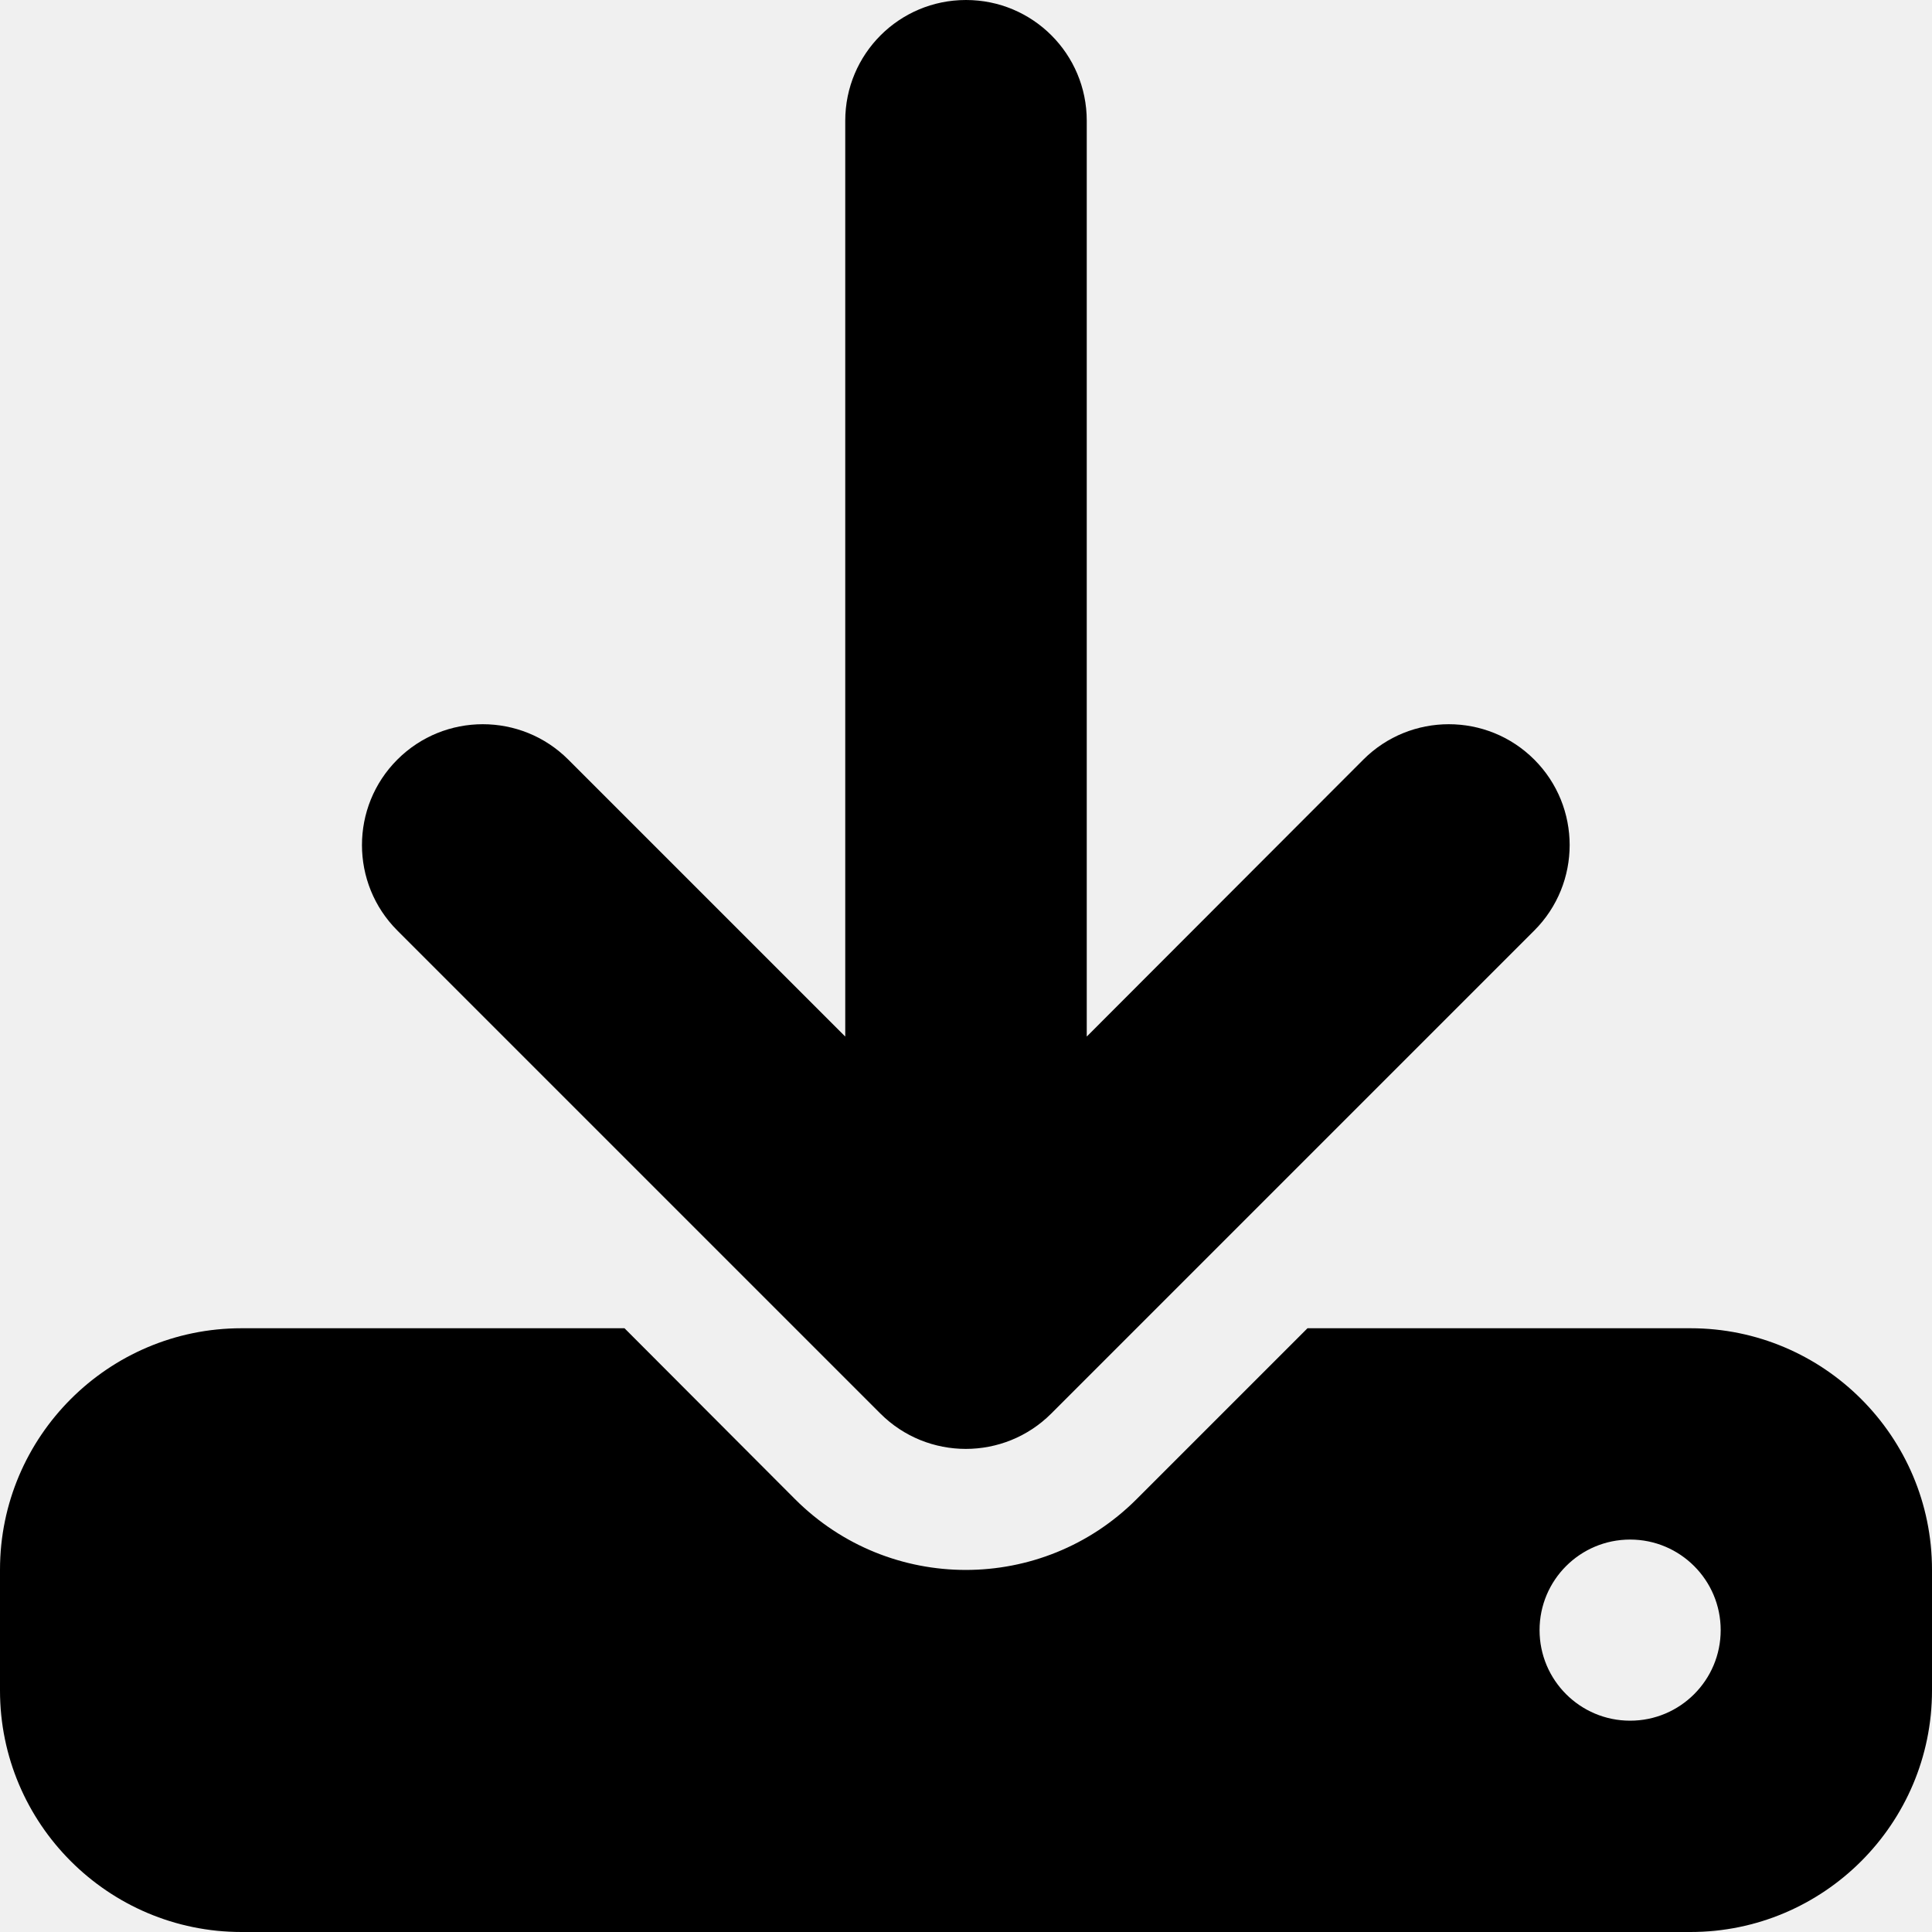
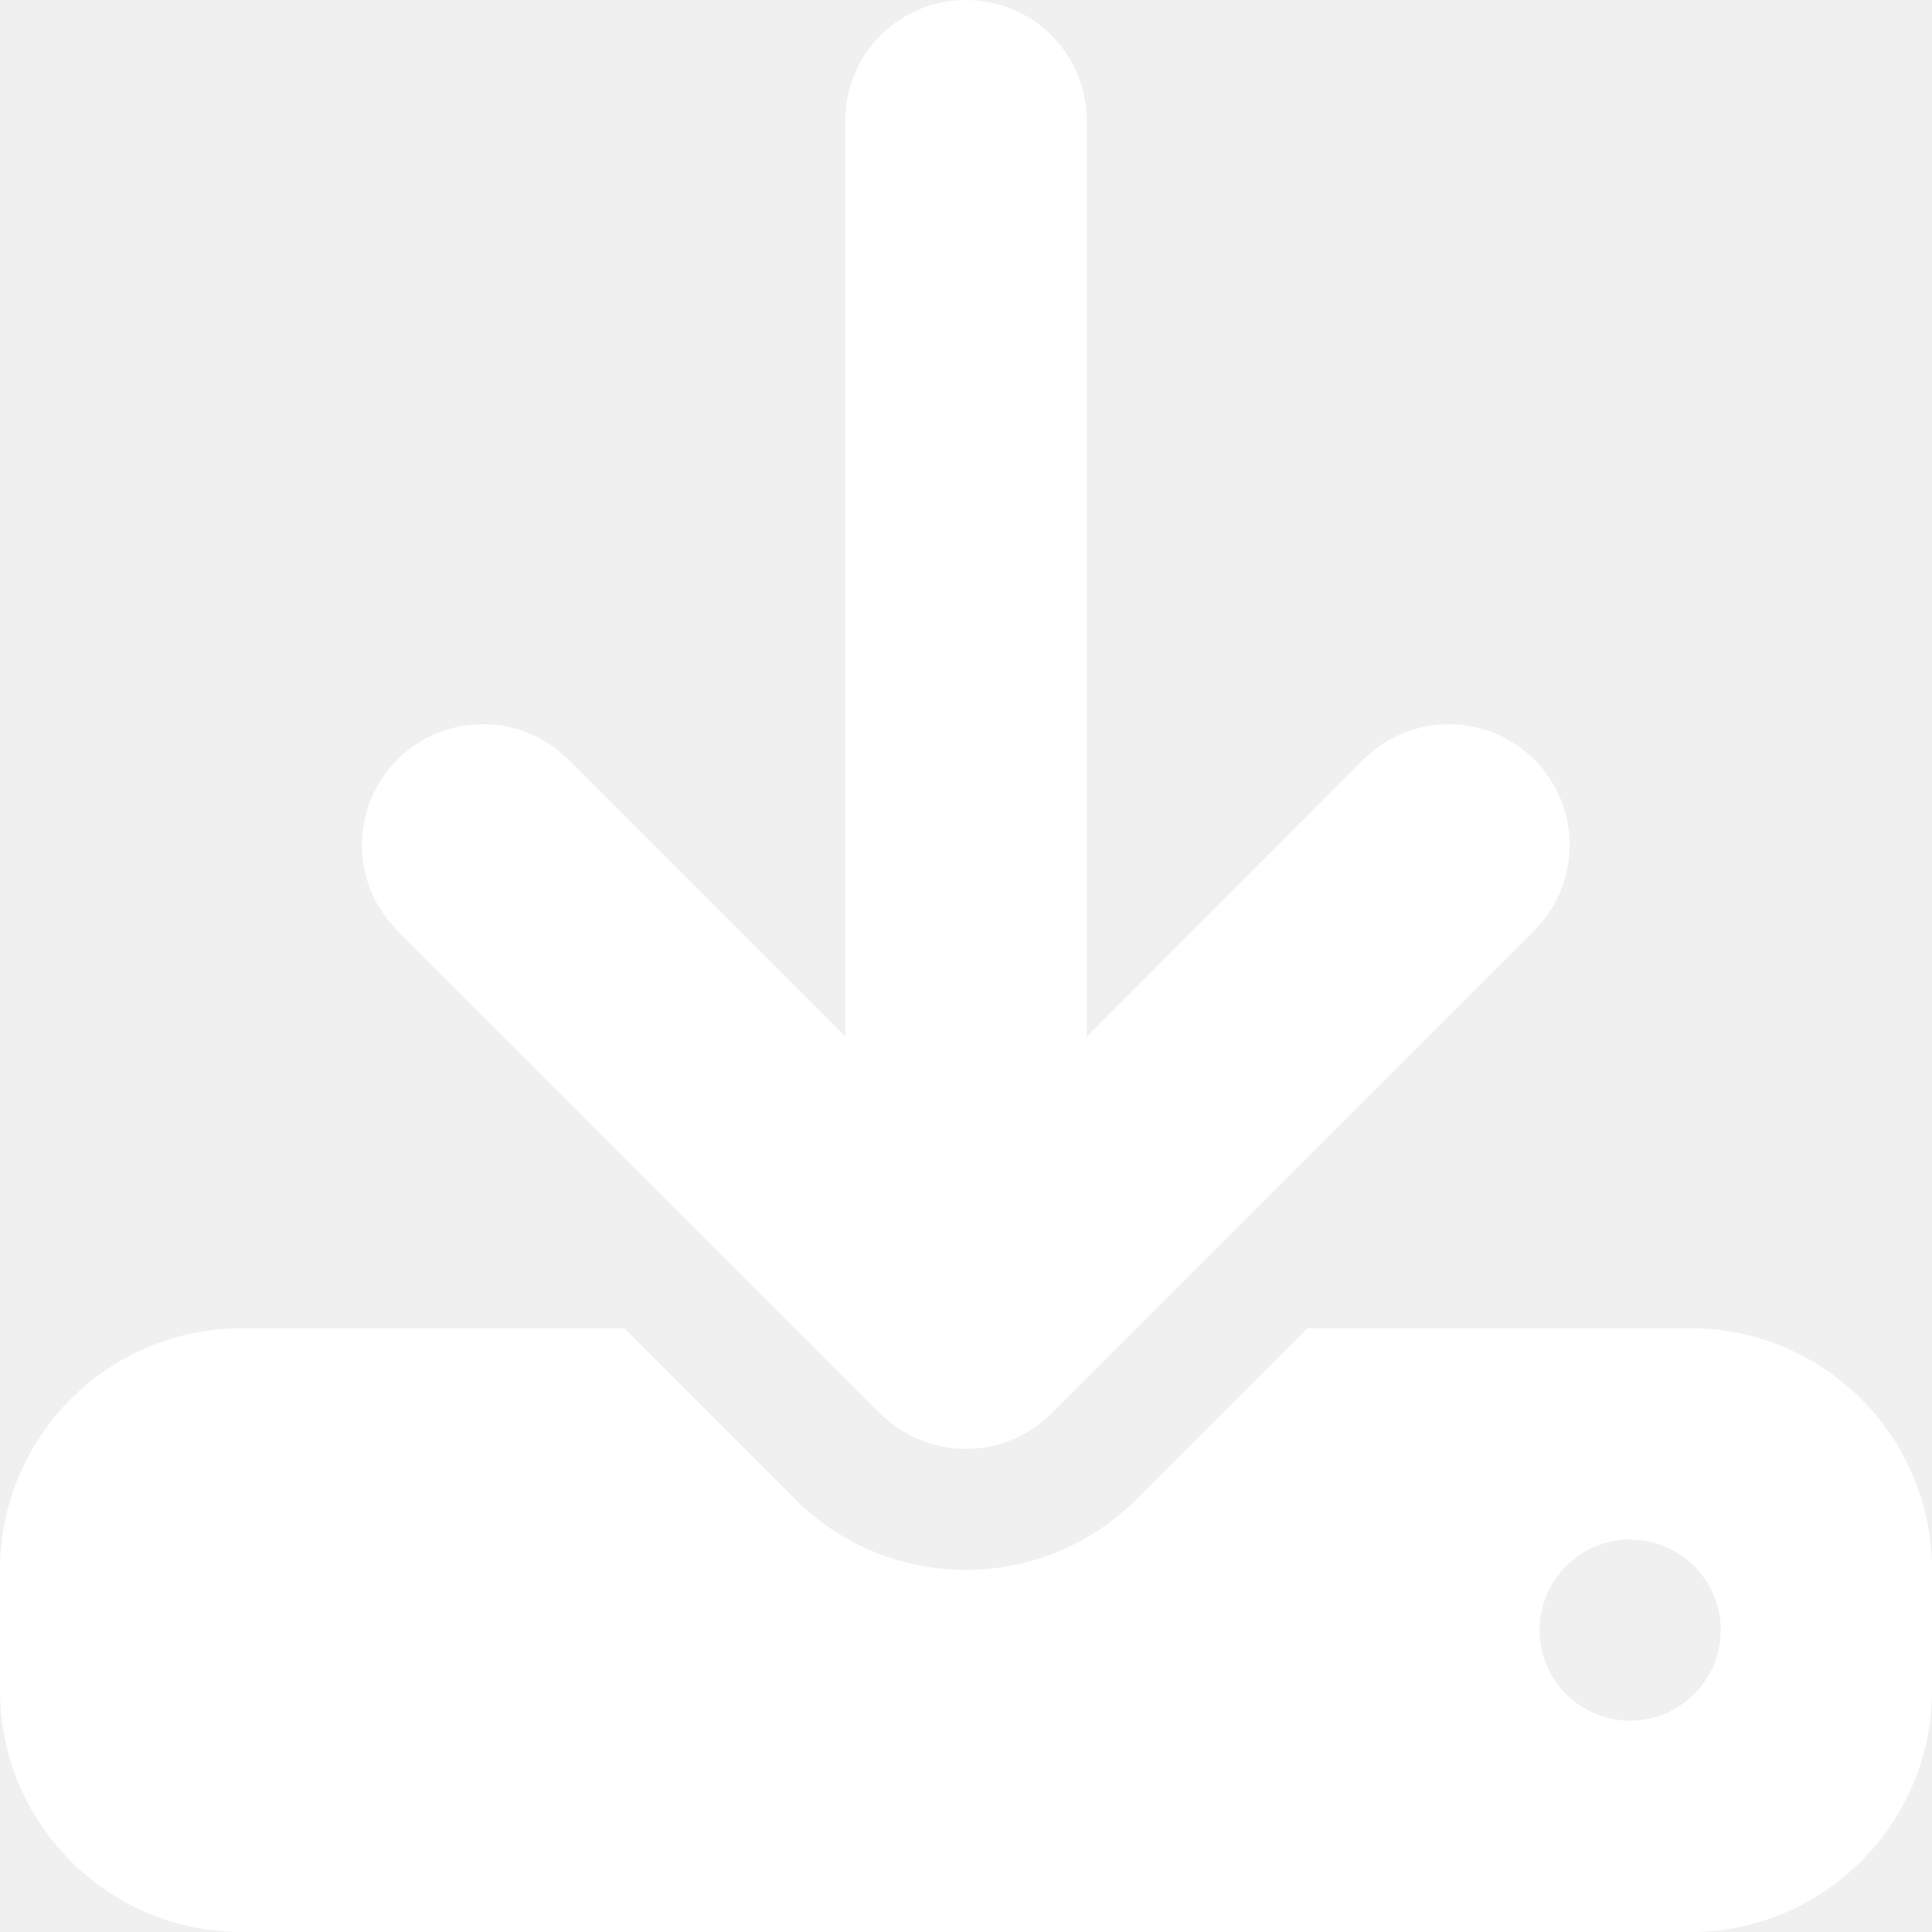
<svg xmlns="http://www.w3.org/2000/svg" viewBox="0 0 512 512">
-   <path d="M288 32c0-17.7-14.3-32-32-32s-32 14.3-32 32l0 242.7-73.4-73.4c-12.5-12.5-32.8-12.5-45.3 0s-12.5 32.8 0 45.3l128 128c12.5 12.5 32.8 12.5 45.3 0l128-128c12.5-12.5 12.5-32.8 0-45.3s-32.8-12.5-45.3 0L288 274.7 288 32zM64 352c-35.3 0-64 28.7-64 64l0 32c0 35.3 28.7 64 64 64l384 0c35.3 0 64-28.7 64-64l0-32c0-35.3-28.7-64-64-64l-101.5 0-45.3 45.3c-25 25-65.5 25-90.5 0L165.5 352 64 352zm368 56a24 24 0 1 1 0 48 24 24 0 1 1 0-48z" />
+   <path fill="#fff" d="M288 32c0-17.7-14.3-32-32-32s-32 14.3-32 32l0 242.7-73.4-73.4c-12.5-12.5-32.8-12.5-45.3 0s-12.5 32.8 0 45.3l128 128c12.5 12.5 32.8 12.5 45.3 0l128-128c12.5-12.5 12.5-32.8 0-45.3s-32.8-12.5-45.3 0L288 274.7 288 32zM64 352c-35.3 0-64 28.7-64 64l0 32c0 35.3 28.7 64 64 64l384 0c35.3 0 64-28.7 64-64l0-32c0-35.3-28.7-64-64-64l-101.5 0-45.3 45.3c-25 25-65.5 25-90.5 0L165.5 352 64 352zm368 56a24 24 0 1 1 0 48 24 24 0 1 1 0-48z" />
</svg>
